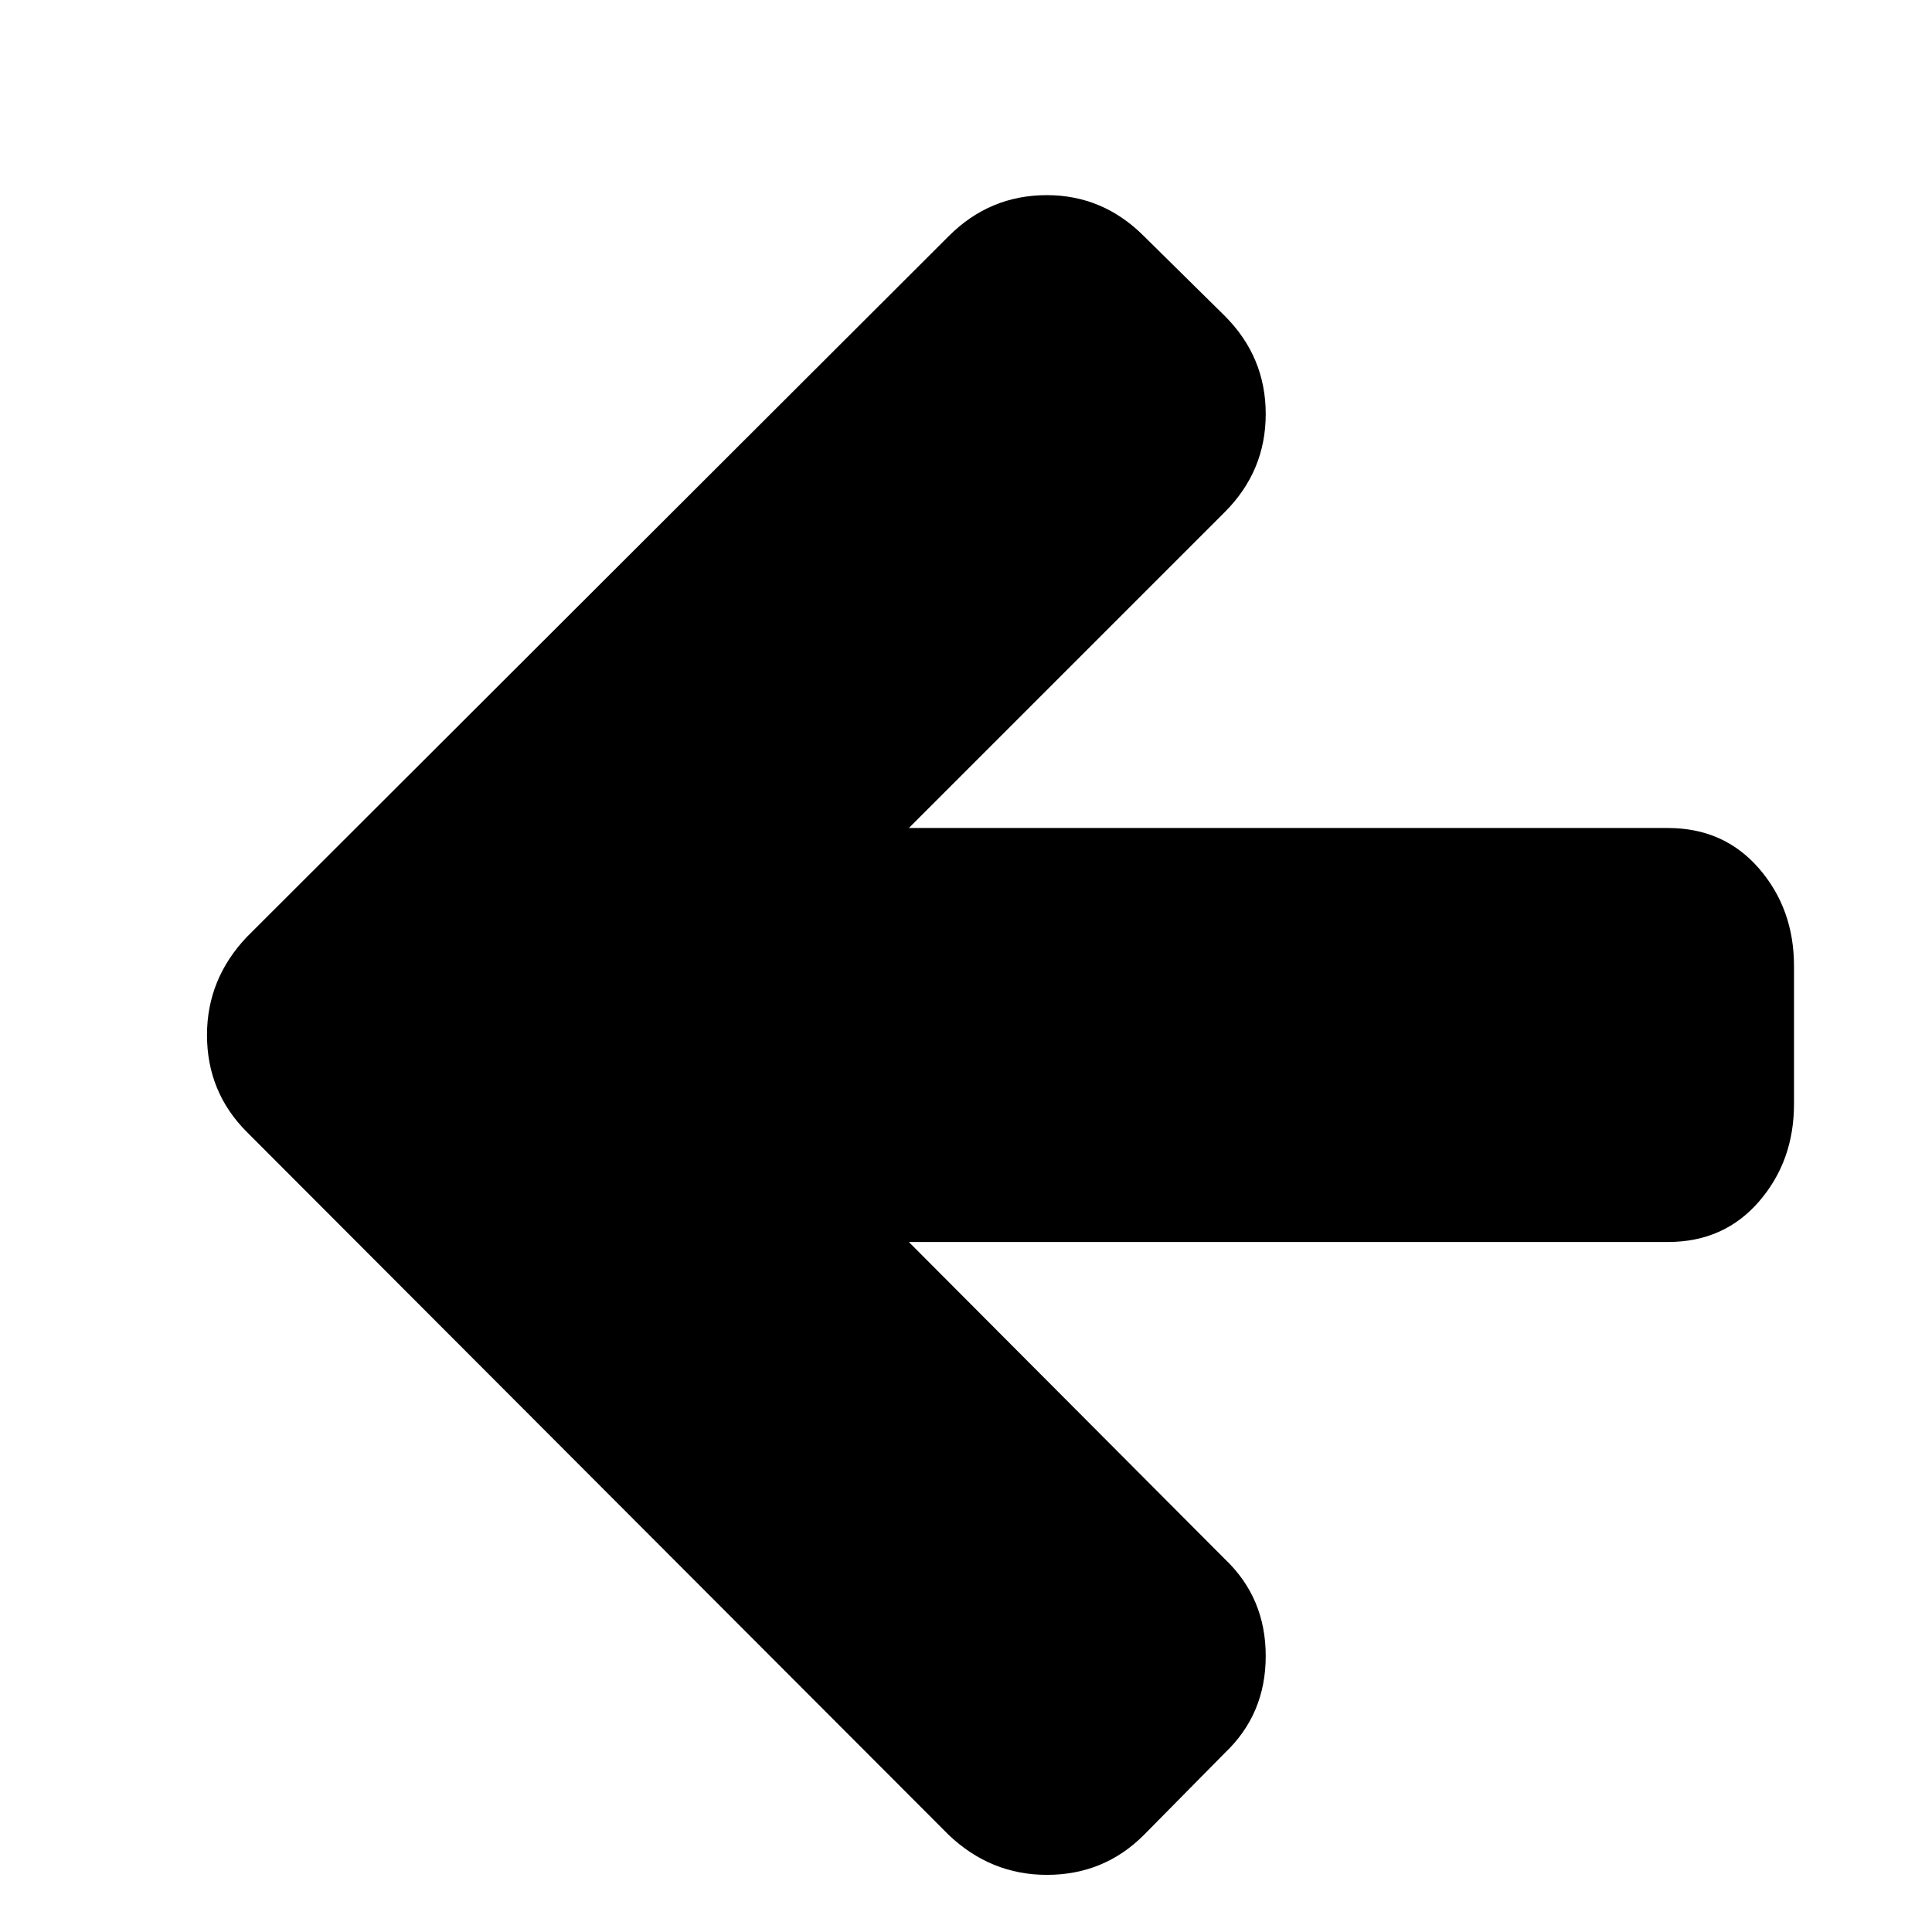
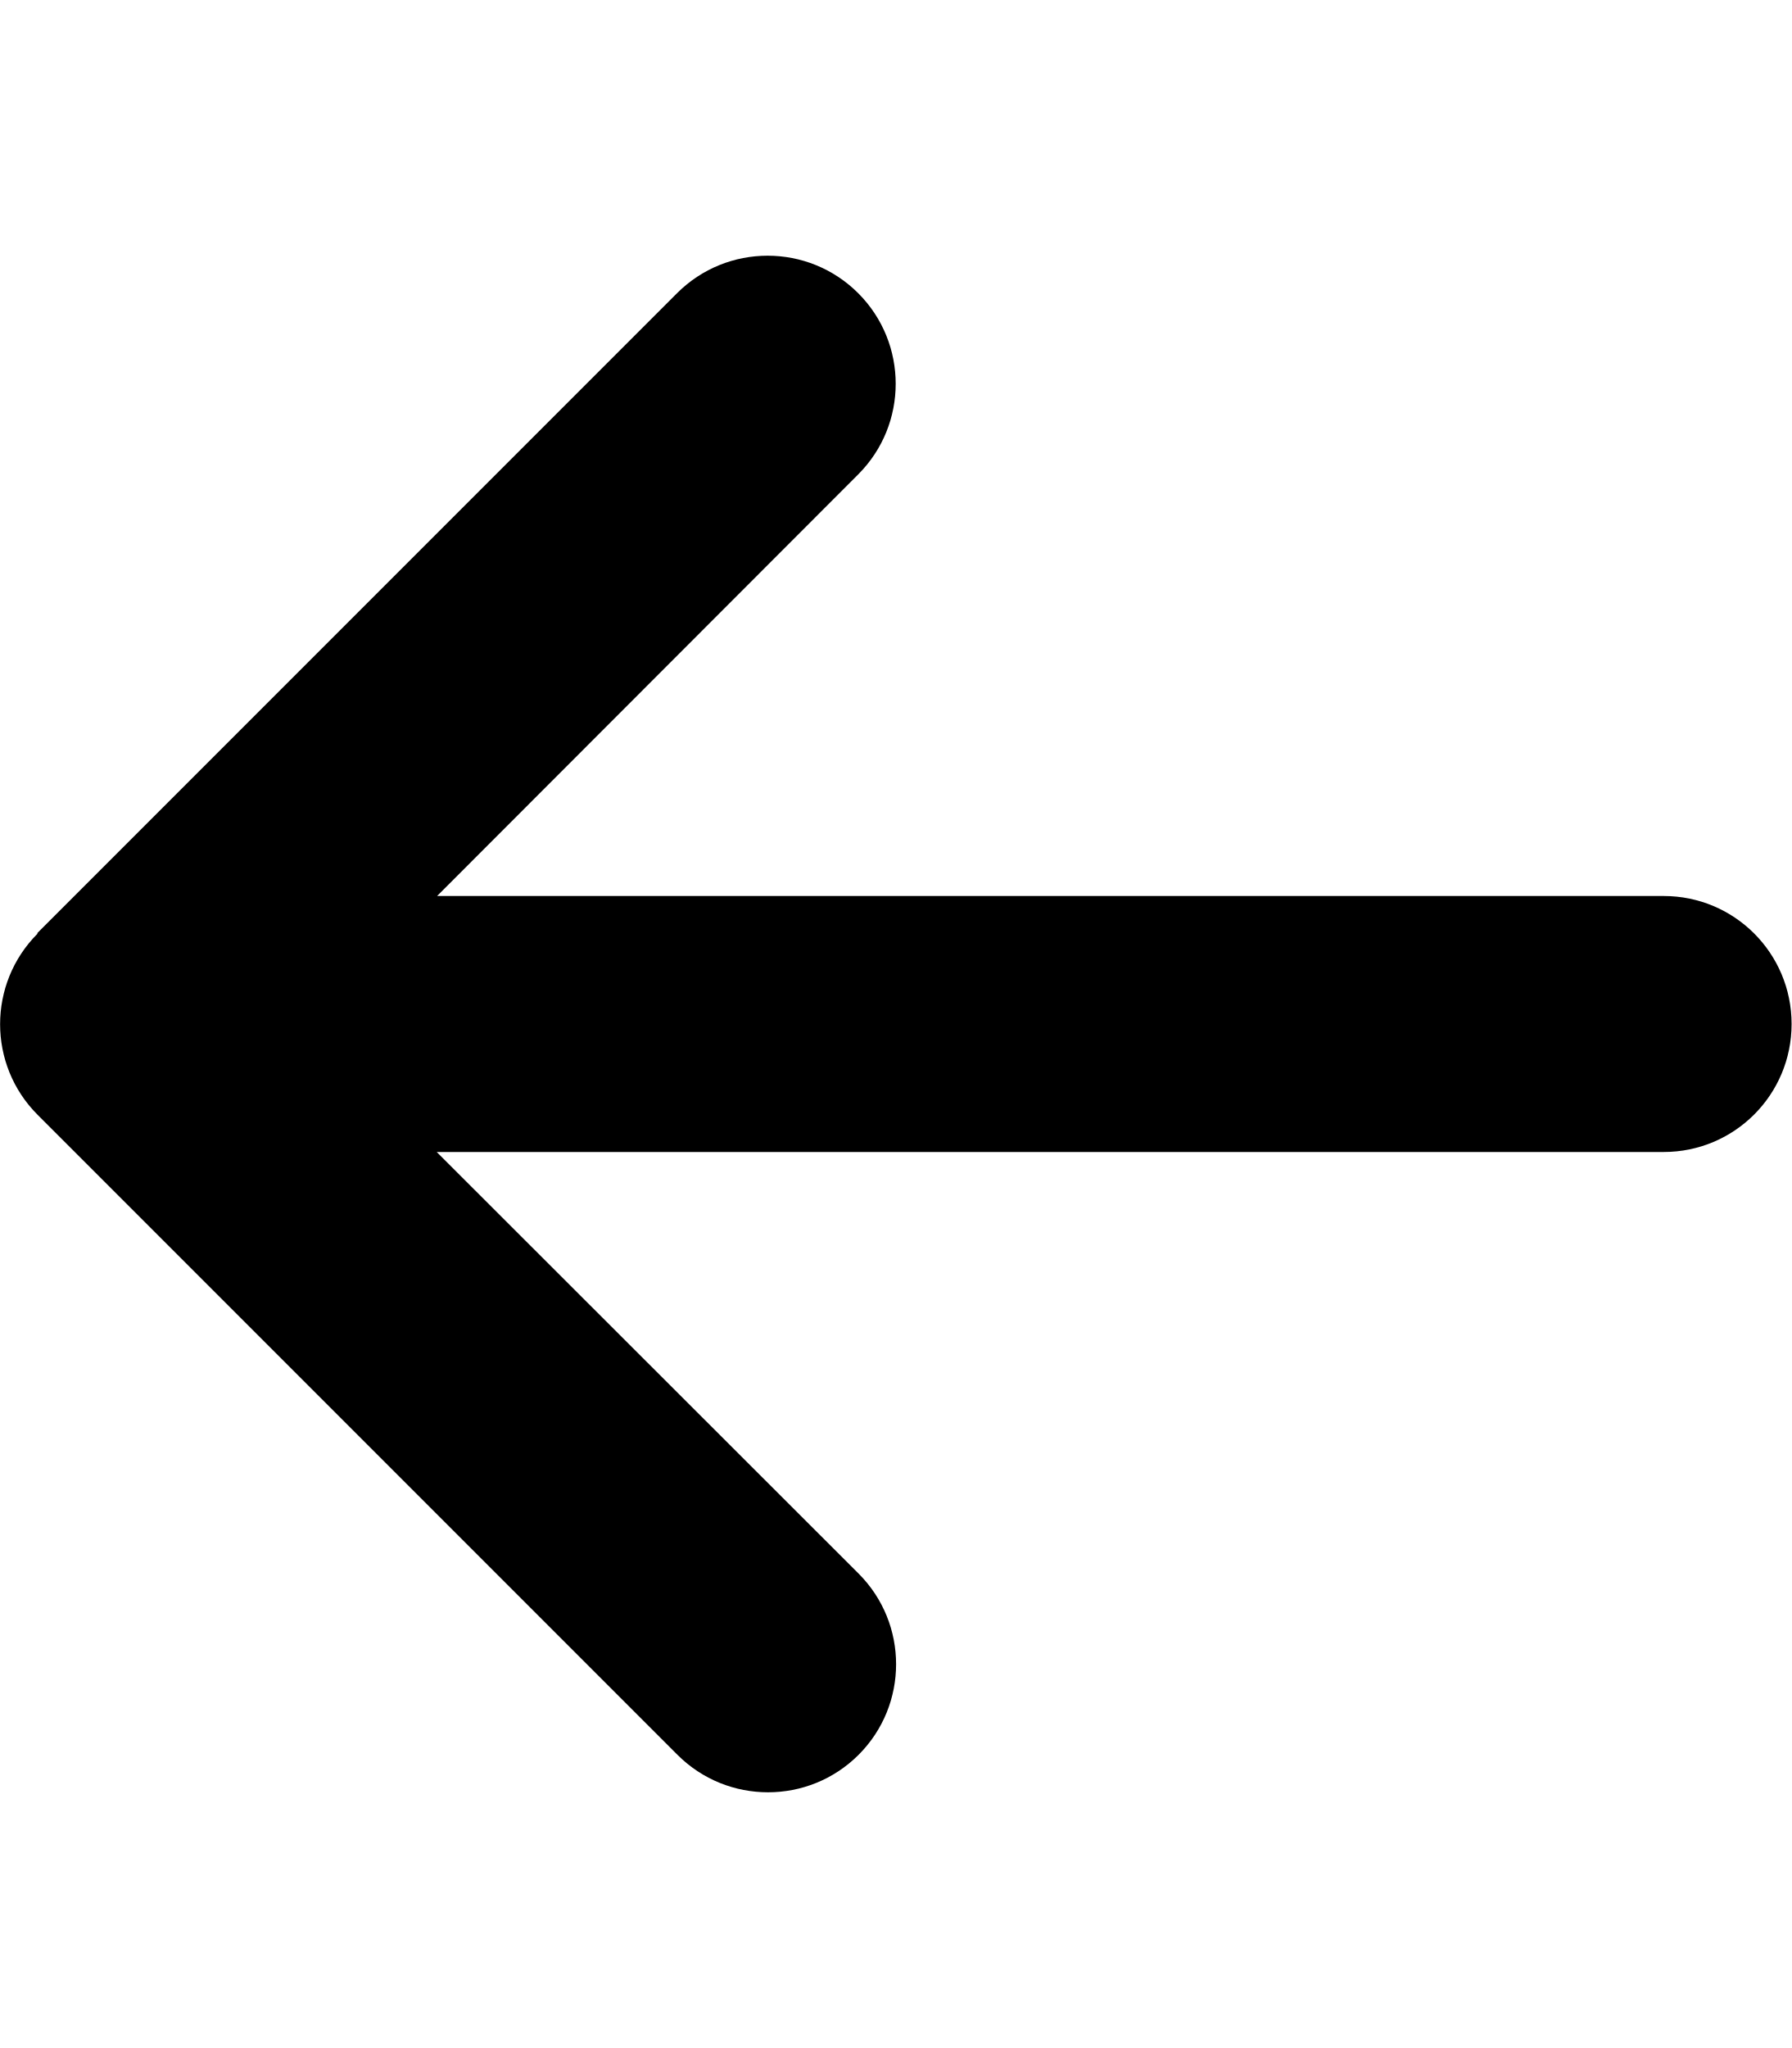
- <svg xmlns="http://www.w3.org/2000/svg" width="1792" height="1792" viewBox="0 0 1792 1792">
-   <path d="M1664 896v128q0 53-32.5 90.5t-84.5 37.5h-704l293 294q38 36 38 90t-38 90l-75 76q-37 37-90 37-52 0-91-37l-651-652q-37-37-37-90 0-52 37-91l651-650q38-38 91-38 52 0 90 38l75 74q38 38 38 91t-38 91l-293 293h704q52 0 84.5 37.5t32.5 90.5z" />
+ <svg xmlns="http://www.w3.org/2000/svg" viewBox="0 0 448 512">
+   <path d="M9.4 233.4c-12.5 12.5-12.5 32.8 0 45.3l160 160c12.5 12.5 32.8 12.5 45.3 0s12.5-32.8 0-45.3L109.2 288 416 288c17.7 0 32-14.3 32-32s-14.3-32-32-32l-306.7 0L214.6 118.6c12.5-12.5 12.5-32.8 0-45.3s-32.8-12.5-45.3 0l-160 160z" />
</svg>
